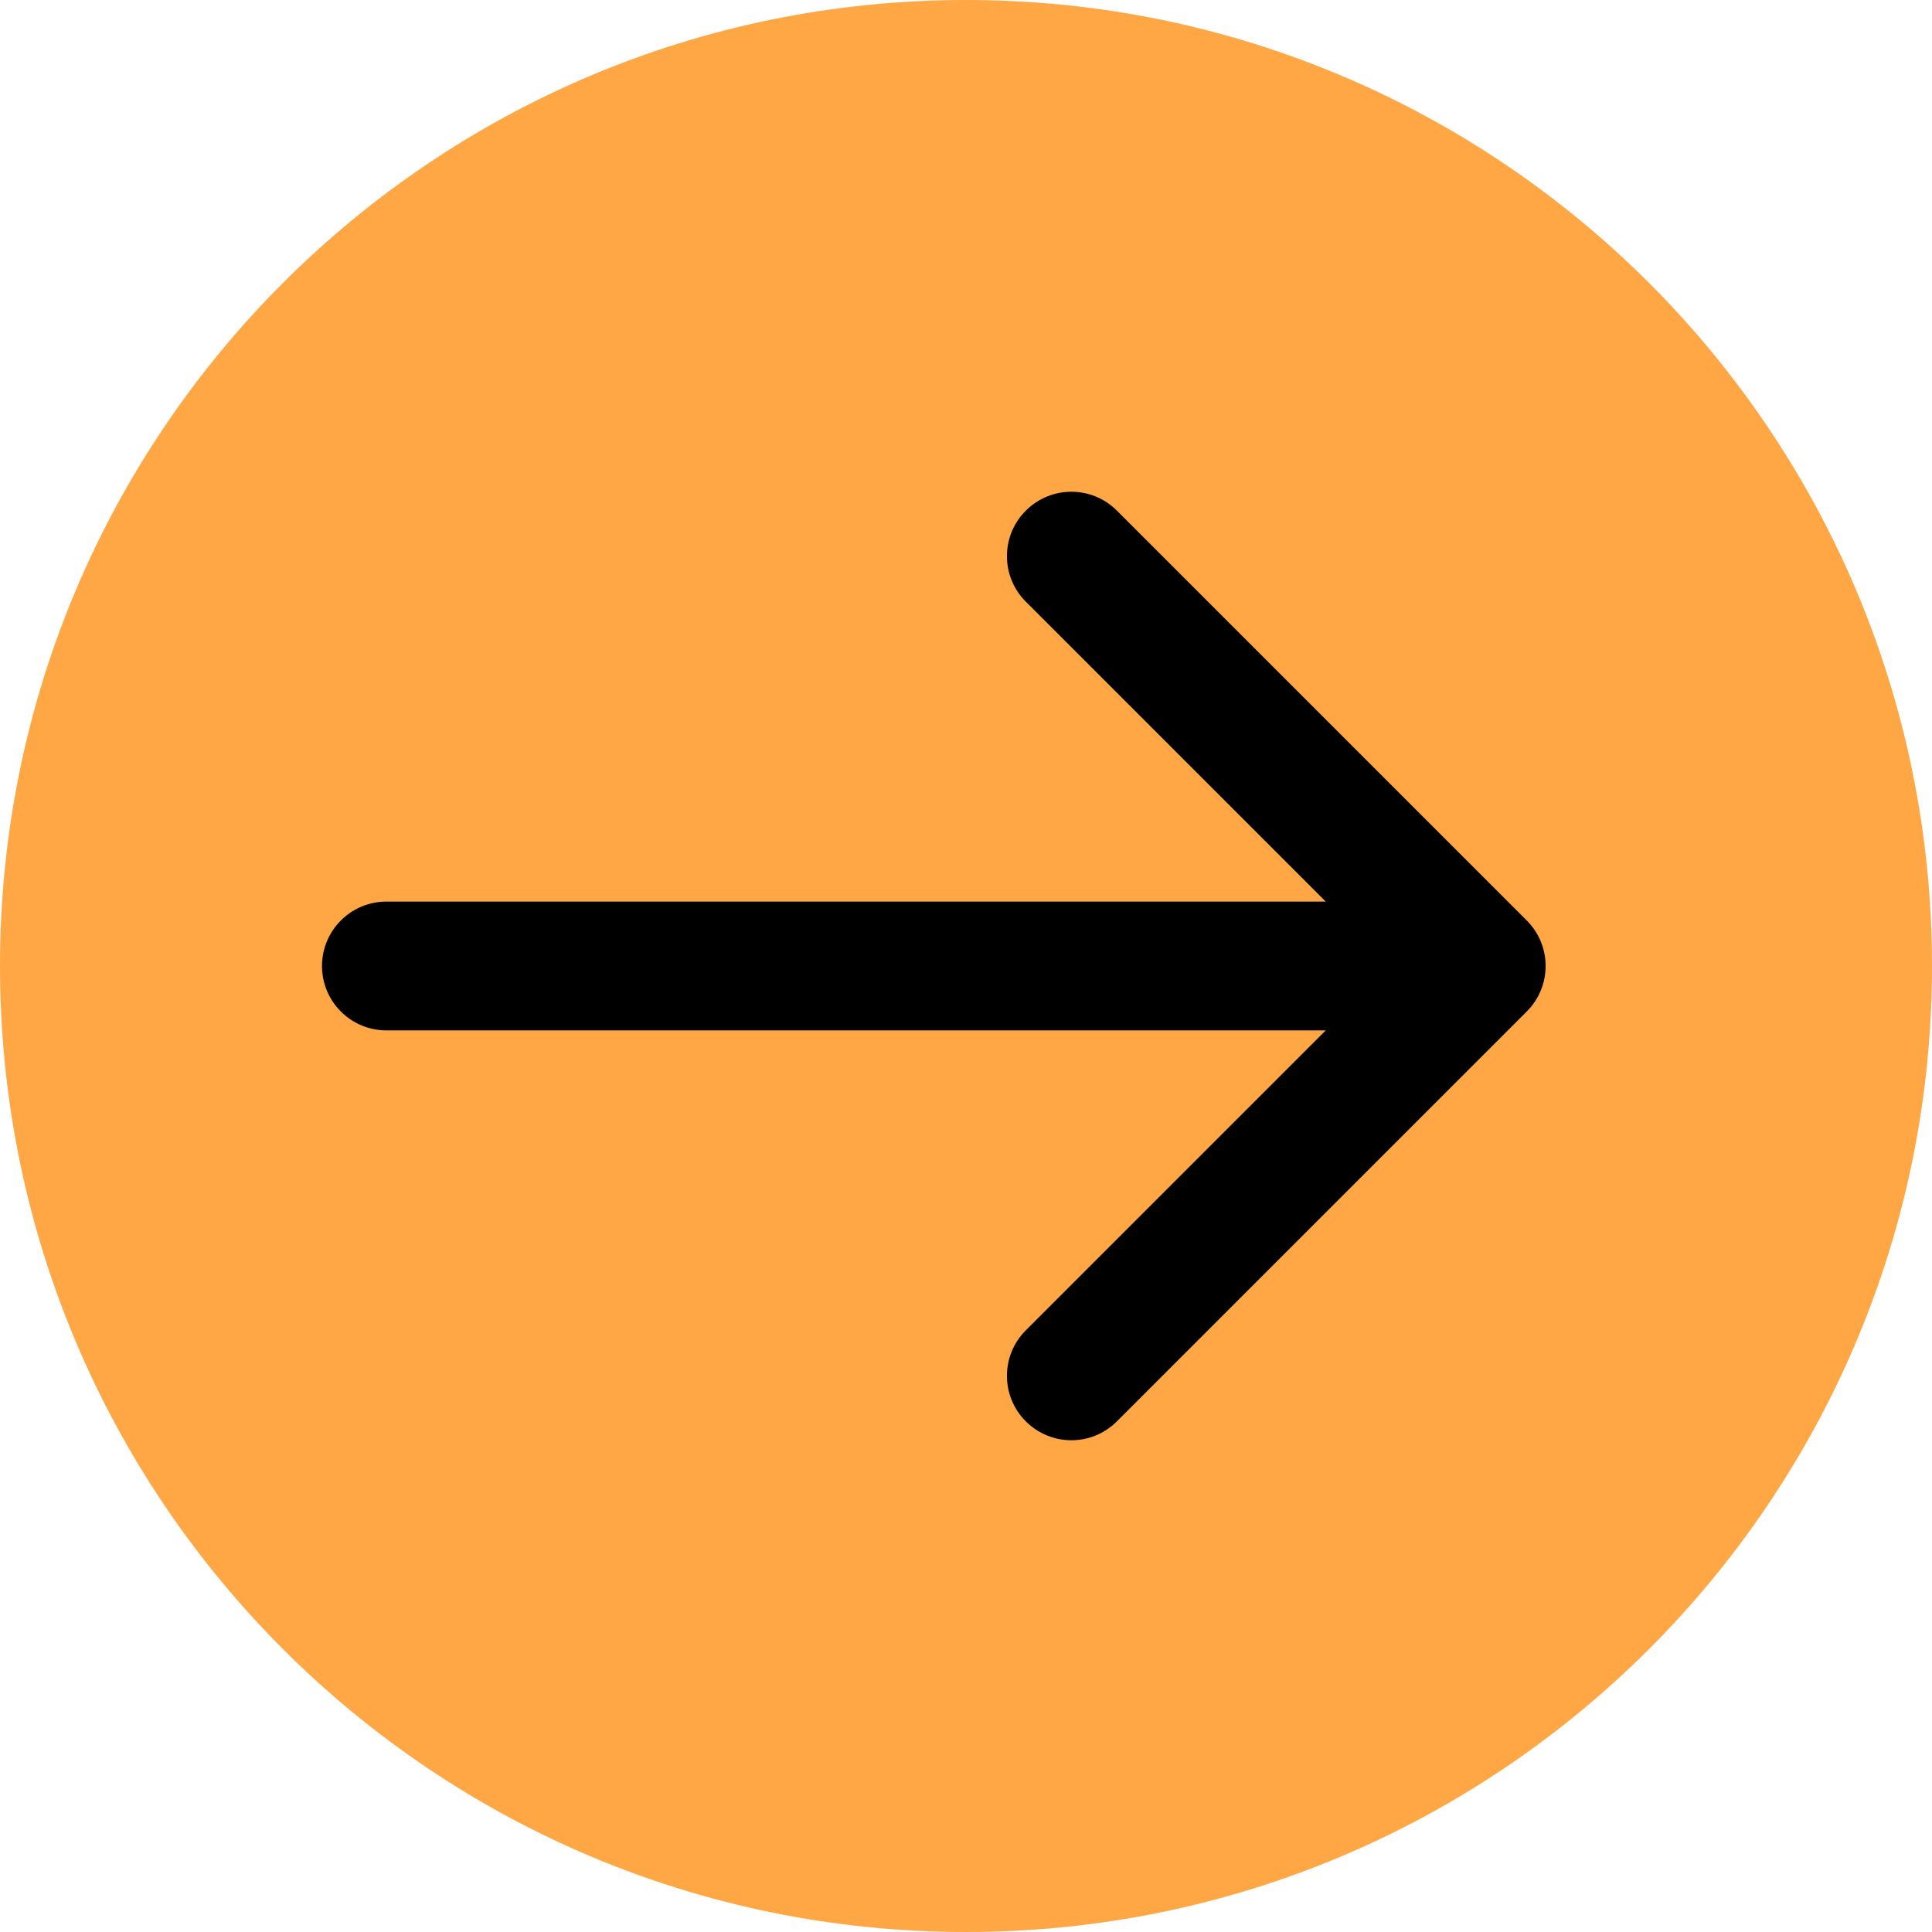
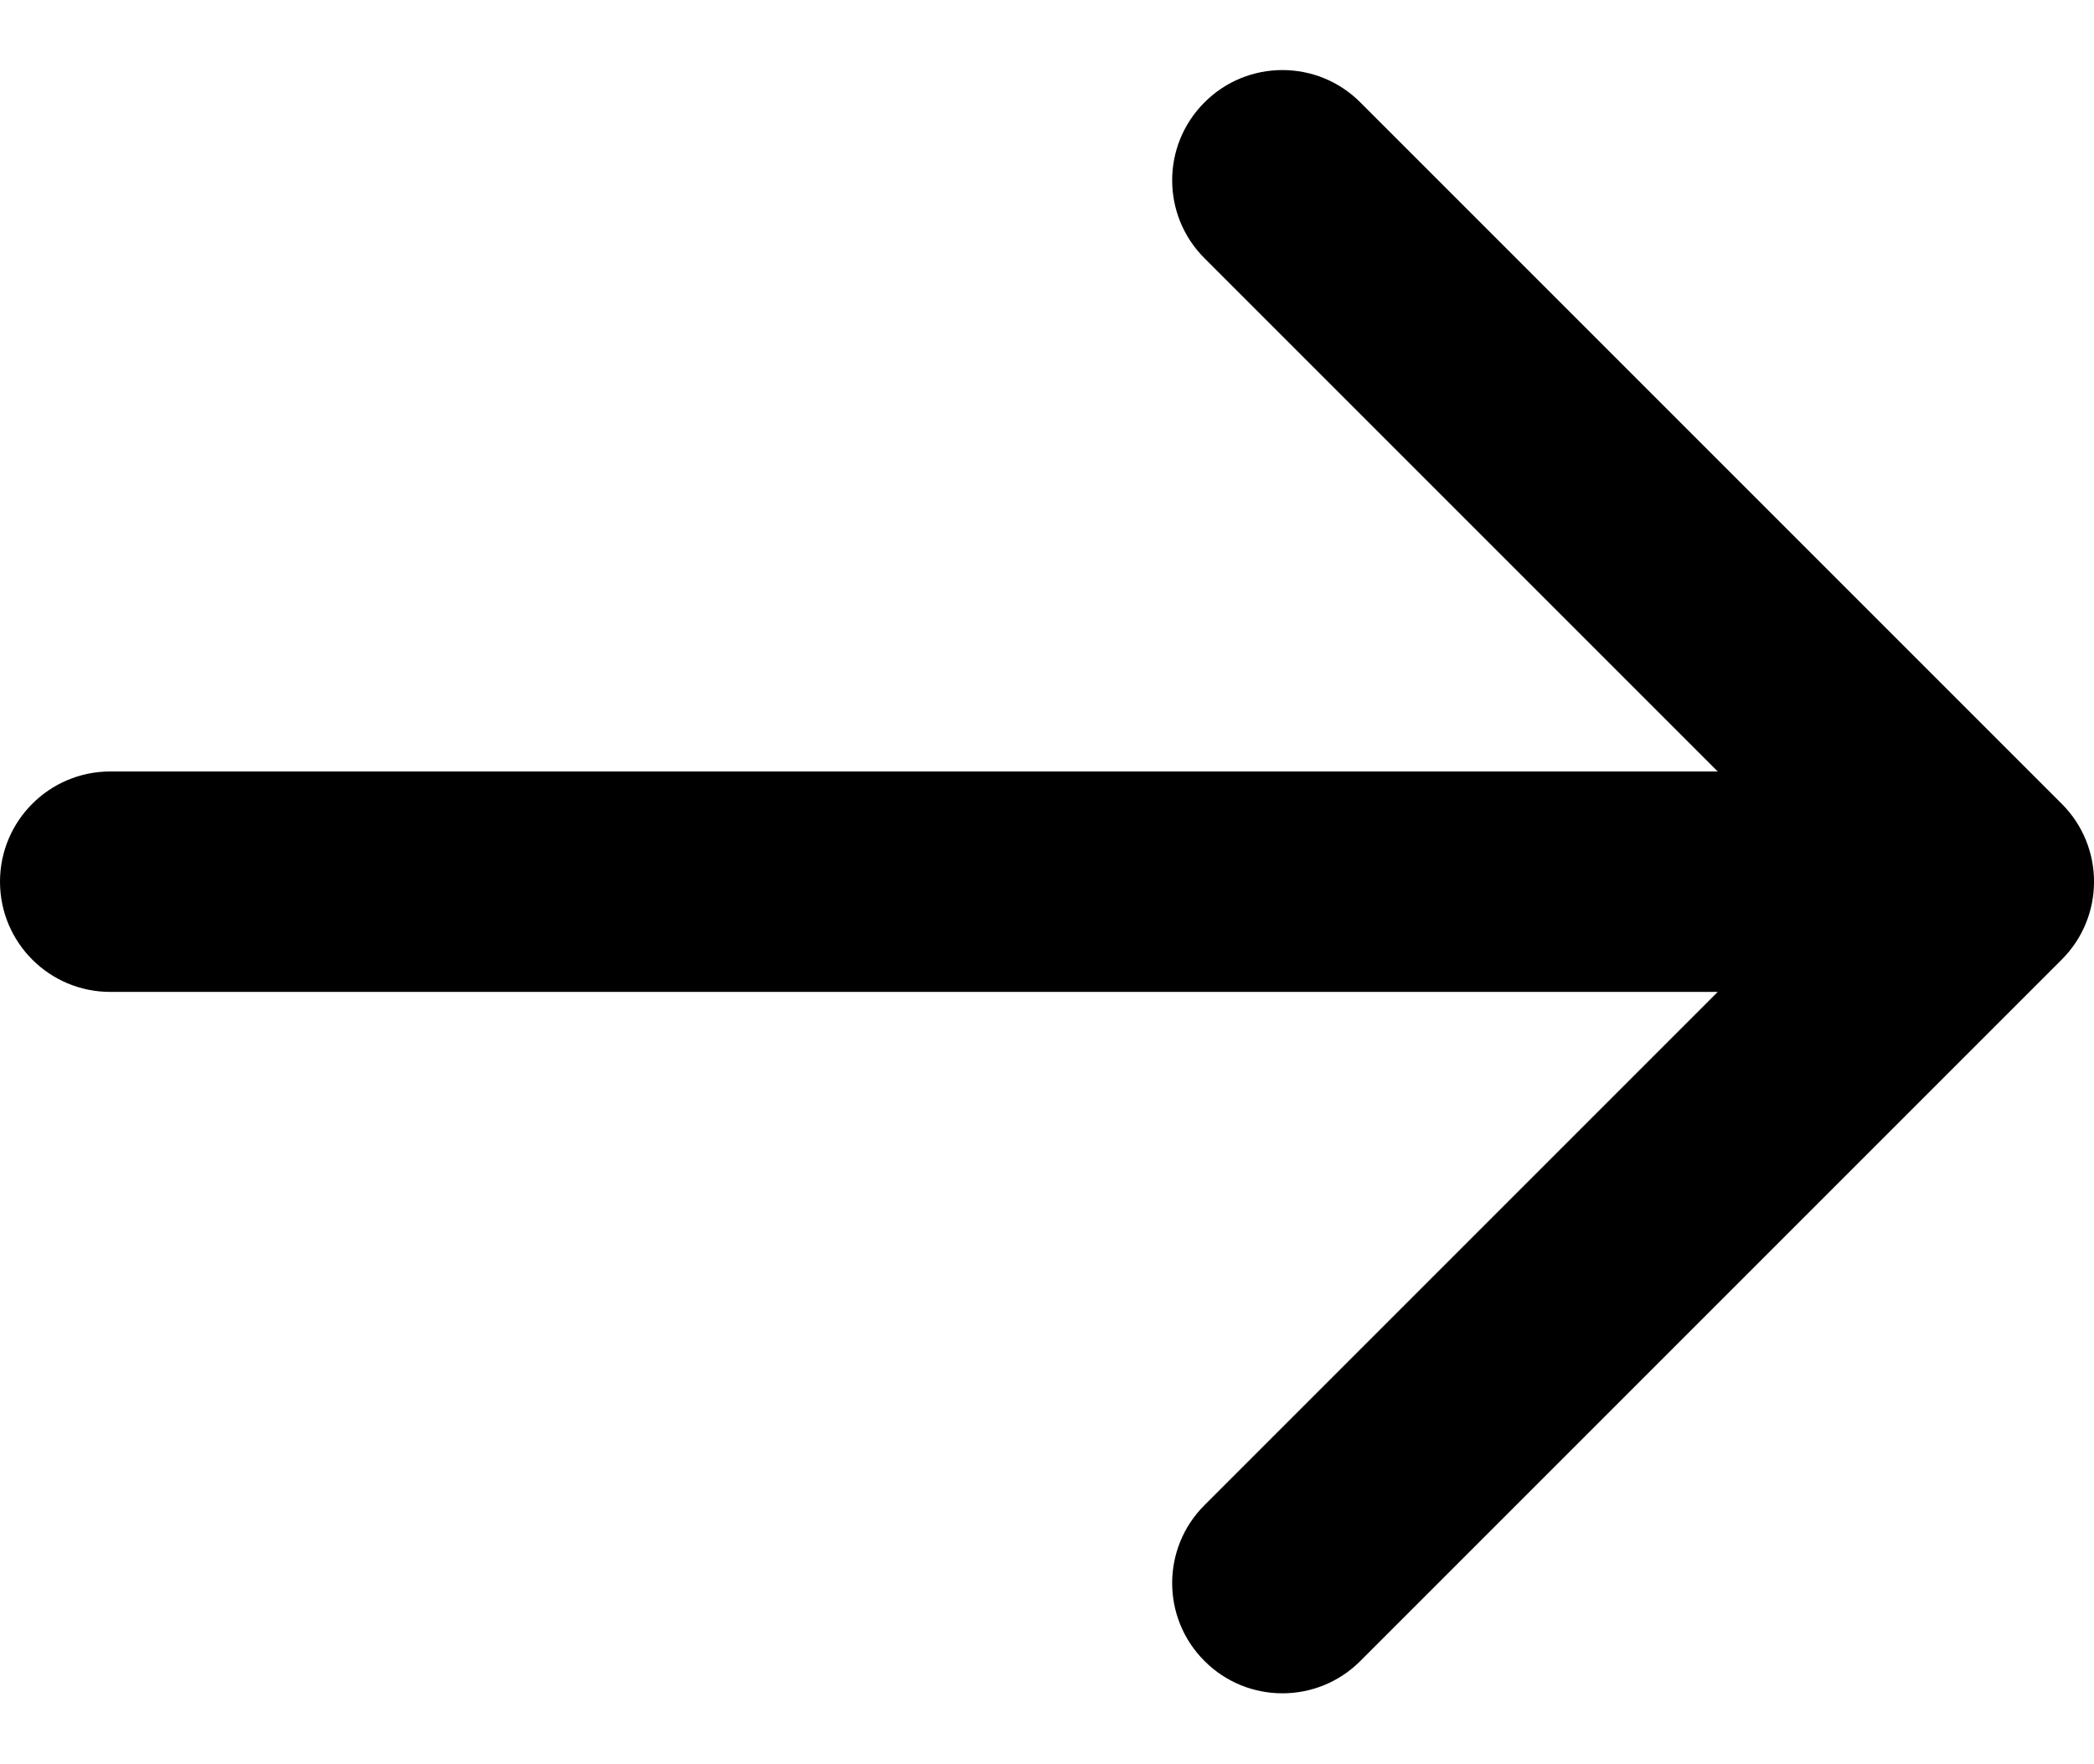
- <svg xmlns="http://www.w3.org/2000/svg" width="30" height="30" viewBox="0 0 30 30" fill="none">
-   <circle cx="15" cy="15" r="15" fill="#FEA744" />
-   <path d="M6 14C5.448 14 5 14.448 5 15C5 15.552 5.448 16 6 16L6 14ZM23.707 15.707C24.098 15.317 24.098 14.683 23.707 14.293L17.343 7.929C16.953 7.538 16.32 7.538 15.929 7.929C15.538 8.319 15.538 8.953 15.929 9.343L21.586 15L15.929 20.657C15.538 21.047 15.538 21.68 15.929 22.071C16.32 22.462 16.953 22.462 17.343 22.071L23.707 15.707ZM6 16L23 16L23 14L6 14L6 16Z" fill="black" />
+ <svg xmlns="http://www.w3.org/2000/svg" width="19" height="16" viewBox="0 0 19 16" fill="none">
+   <path d="M1 7C0.448 7 4.82823e-08 7.448 0 8C-4.82823e-08 8.552 0.448 9 1 9L1 7ZM18.707 8.707C19.098 8.317 19.098 7.683 18.707 7.293L12.343 0.929C11.953 0.538 11.319 0.538 10.929 0.929C10.538 1.319 10.538 1.953 10.929 2.343L16.586 8L10.929 13.657C10.538 14.047 10.538 14.681 10.929 15.071C11.319 15.462 11.953 15.462 12.343 15.071L18.707 8.707ZM1 9L18 9L18 7L1 7L1 9Z" fill="black" />
</svg>
